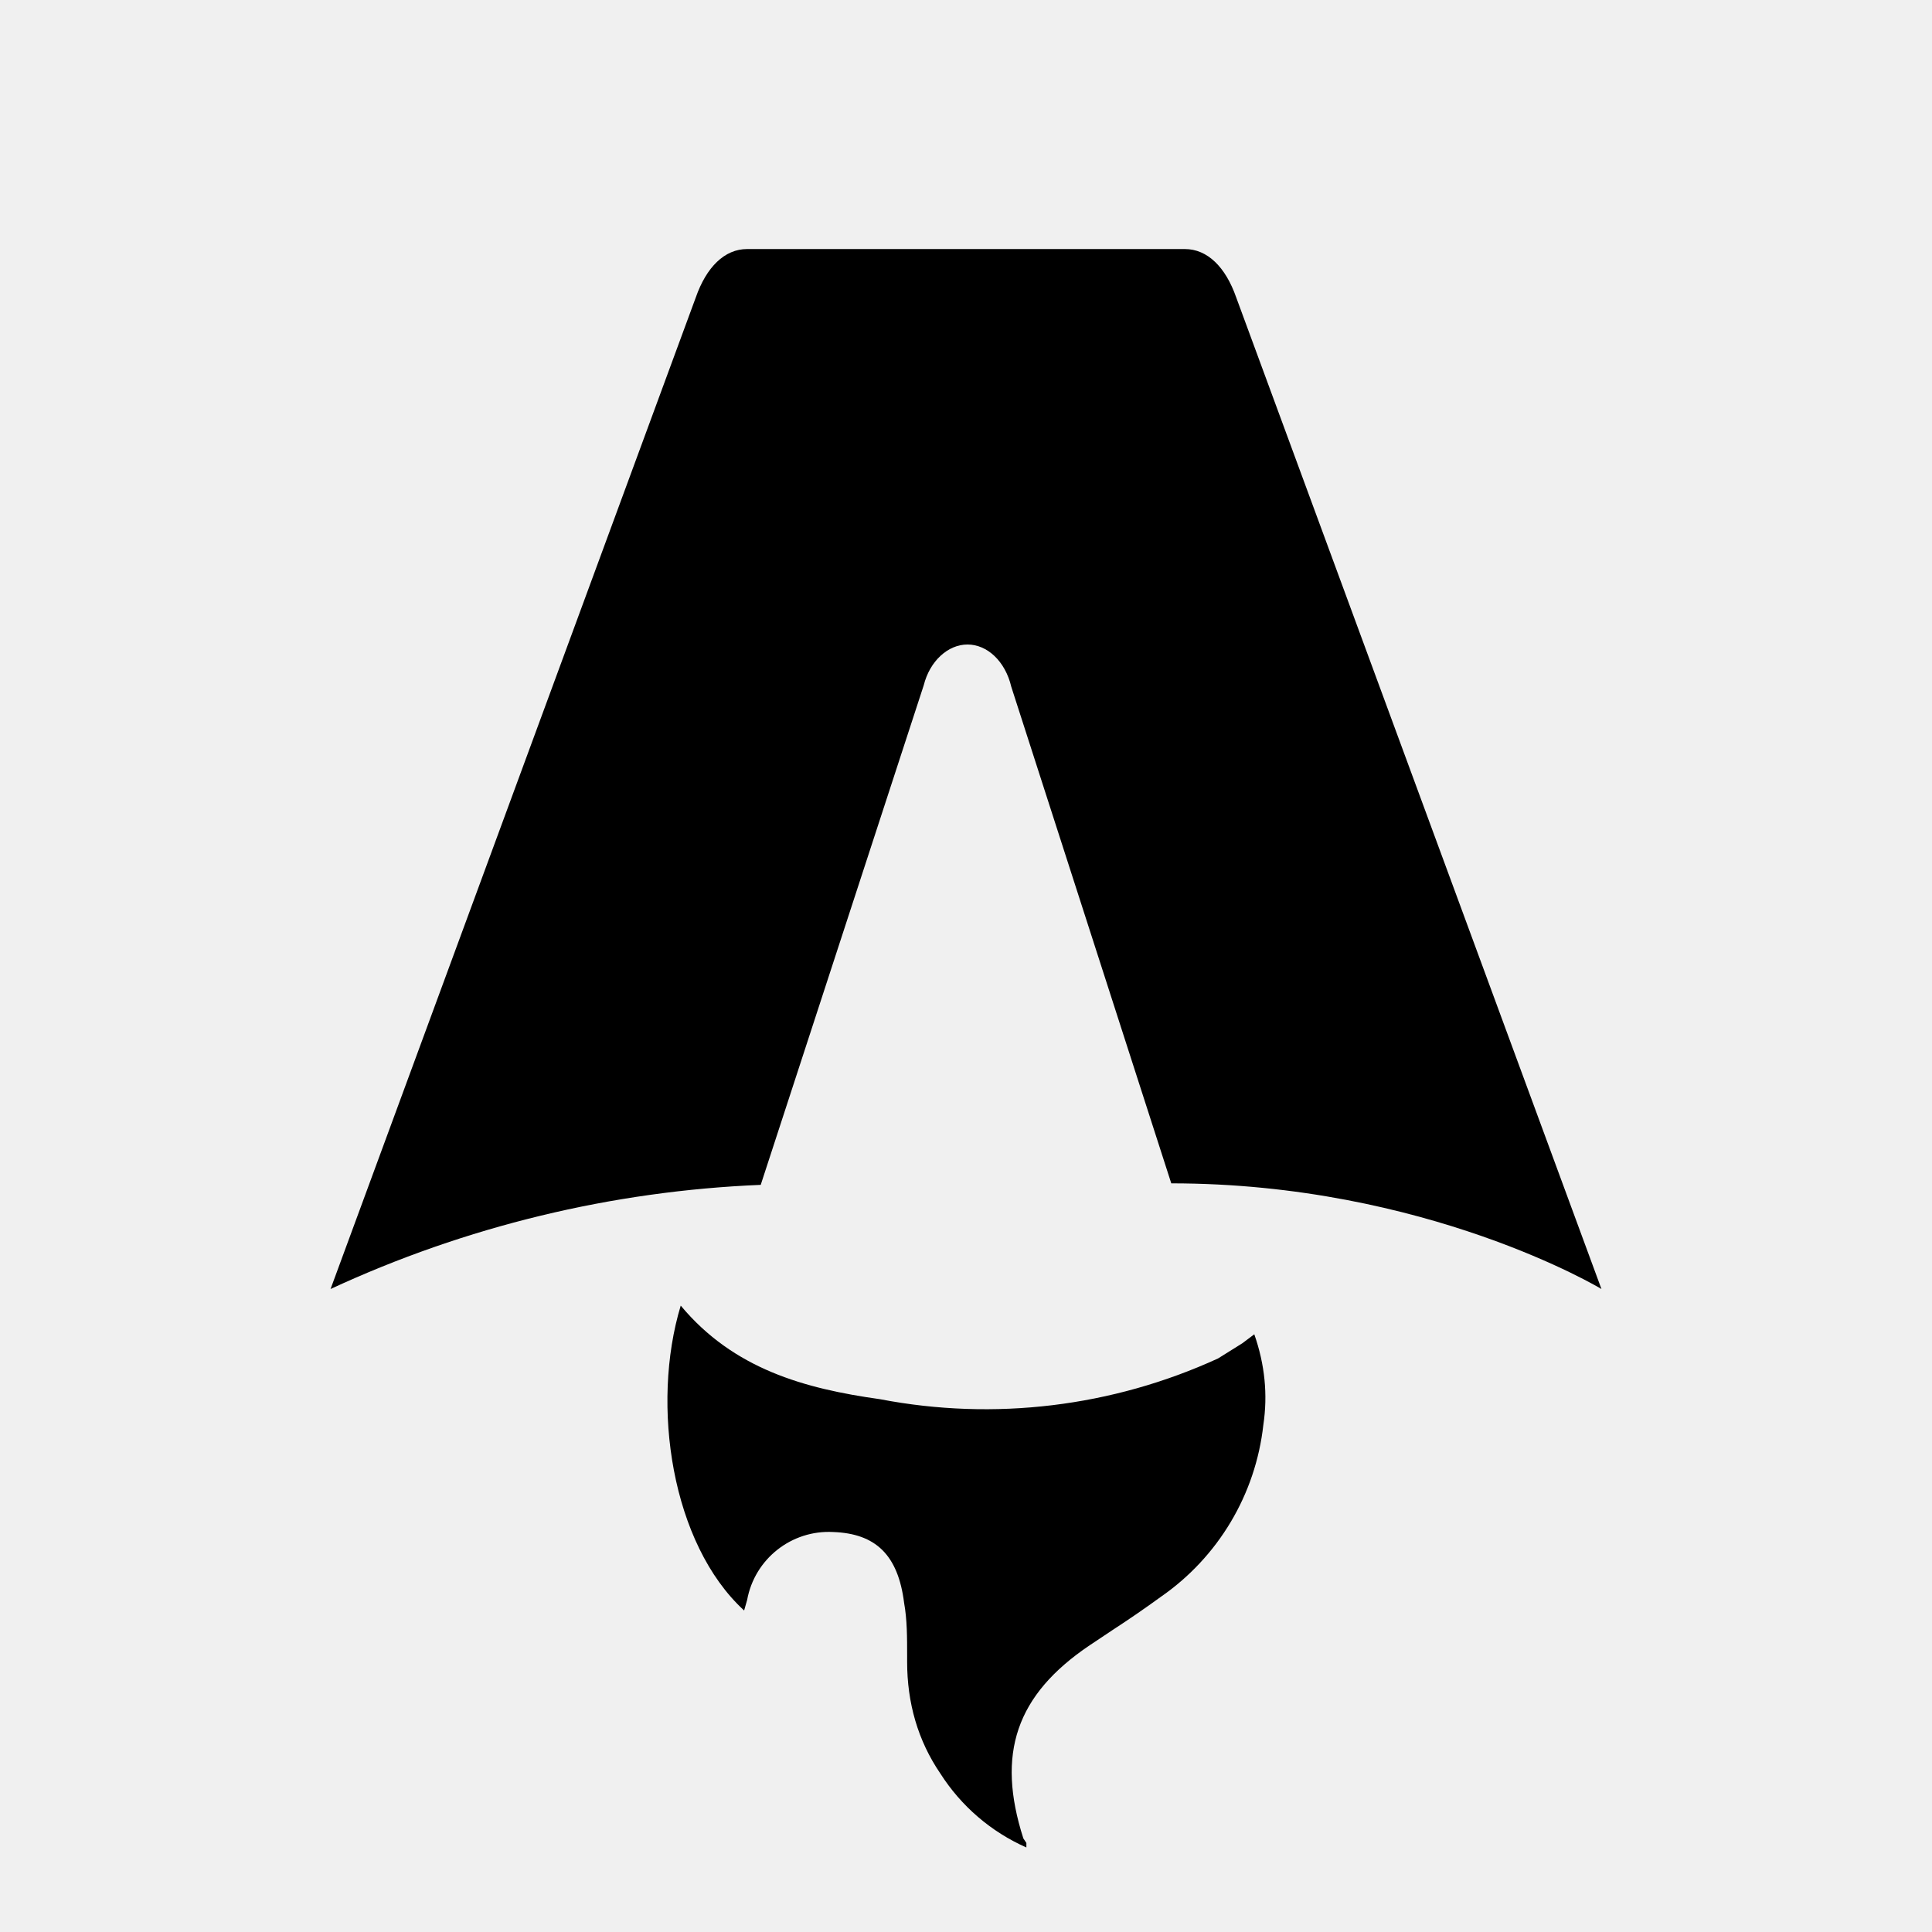
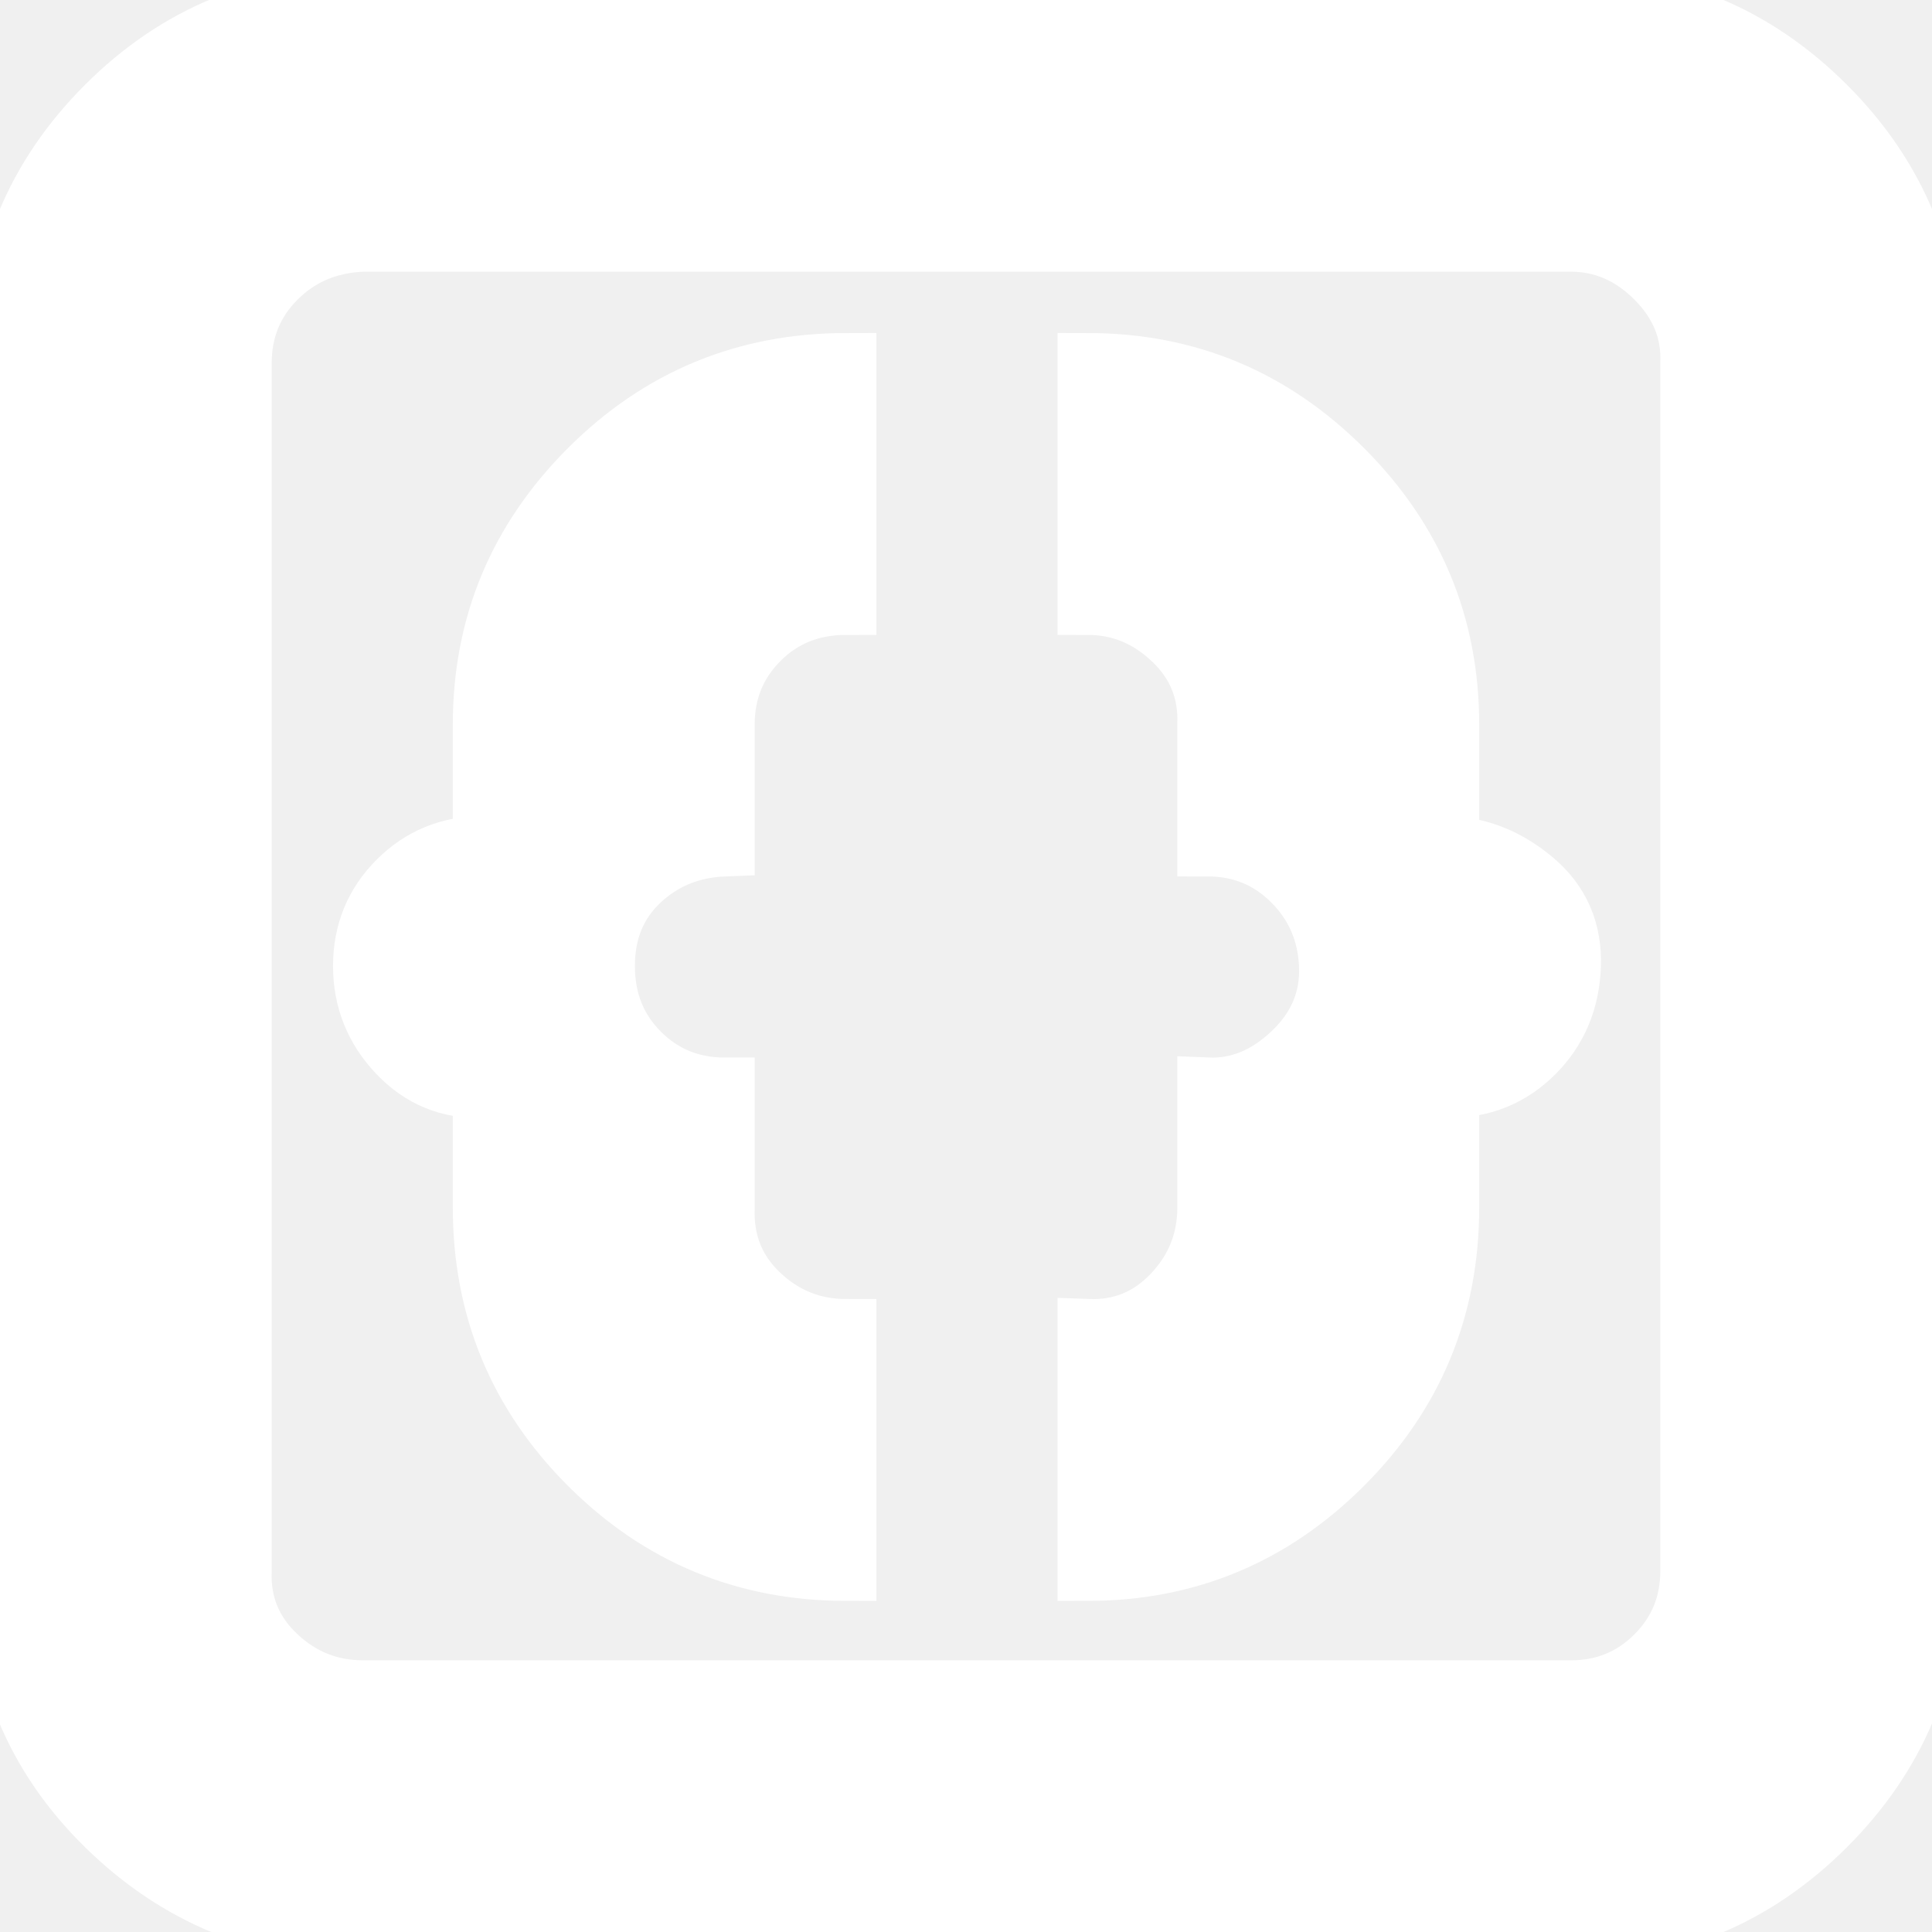
- <svg xmlns="http://www.w3.org/2000/svg" fill="none" viewBox="0 0 128 128">
-   <path d="M50.4 78.5a75.1 75.1 0 0 0-28.5 6.9l24.2-65.7c.7-2 1.9-3.2 3.4-3.2h29c1.5 0 2.7 1.2 3.4 3.2l24.2 65.7s-11.6-7-28.5-7L67 45.5c-.4-1.7-1.6-2.8-2.9-2.8-1.3 0-2.5 1.1-2.9 2.7L50.4 78.5Zm-1.1 28.2Zm-4.2-20.2c-2 6.6-.6 15.8 4.2 20.2a17.5 17.5 0 0 1 .2-.7 5.5 5.5 0 0 1 5.7-4.5c2.8.1 4.3 1.5 4.7 4.7.2 1.1.2 2.3.2 3.5v.4c0 2.7.7 5.2 2.2 7.4a13 13 0 0 0 5.7 4.9v-.3l-.2-.3c-1.8-5.6-.5-9.5 4.4-12.8l1.5-1a73 73 0 0 0 3.2-2.2 16 16 0 0 0 6.8-11.4c.3-2 .1-4-.6-6l-.8.6-1.6 1a37 37 0 0 1-22.4 2.7c-5-.7-9.7-2-13.2-6.2Z" />
-   <style>
-         path { fill: #000; }
-         @media (prefers-color-scheme: dark) {
-             path { fill: #FFF; }
-         }
-     </style>
+ <svg xmlns="http://www.w3.org/2000/svg" fill="#FFFFFF" width="800px" height="800px" viewBox="0 0 32 32" version="1.1" style="--darkreader-inline-fill: #181a1b; --darkreader-inline-stroke: #e8e6e3;" stroke="#FFFFFF" data-darkreader-inline-fill="" data-darkreader-inline-stroke="">
+   <g id="SVGRepo_bgCarrier" stroke-width="0" />
+   <g id="SVGRepo_tracerCarrier" stroke-linecap="round" stroke-linejoin="round" />
+   <g id="SVGRepo_iconCarrier">
+     <path d="M0 26.016q0 2.496 1.76 4.224t4.256 1.76h20q2.464 0 4.224-1.76t1.76-4.224v-20q0-2.496-1.76-4.256t-4.224-1.76h-20q-2.496 0-4.256 1.76t-1.76 4.256v20zM4 26.016v-20q0-0.832 0.576-1.408t1.44-0.608h20q0.8 0 1.408 0.608t0.576 1.408v20q0 0.832-0.576 1.408t-1.408 0.576h-20q-0.832 0-1.44-0.576t-0.576-1.408zM6.016 16q0 0.832 0.576 1.44t1.408 0.576v1.984q0 2.496 1.76 4.256t4.256 1.76v-4q-0.832 0-1.44-0.576t-0.576-1.44v-1.984q-0.832 0-1.408-0.576t-0.576-1.44 0.576-1.408 1.408-0.576v-2.016q0-0.832 0.576-1.408t1.44-0.576v-4q-2.496 0-4.256 1.76t-1.76 4.224v2.016q-0.832 0-1.408 0.576t-0.576 1.408zM18.016 26.016q2.464 0 4.224-1.76t1.76-4.256v-1.984q0.832 0 1.408-0.576t0.608-1.44-0.608-1.408-1.408-0.576v-2.016q0-2.464-1.76-4.224t-4.224-1.76v4q0.8 0 1.408 0.576t0.576 1.408v2.016q0.832 0 1.408 0.576t0.608 1.408-0.608 1.44-1.408 0.576v1.984q0 0.832-0.576 1.44t-1.408 0.576v4z" />
+   </g>
</svg>
